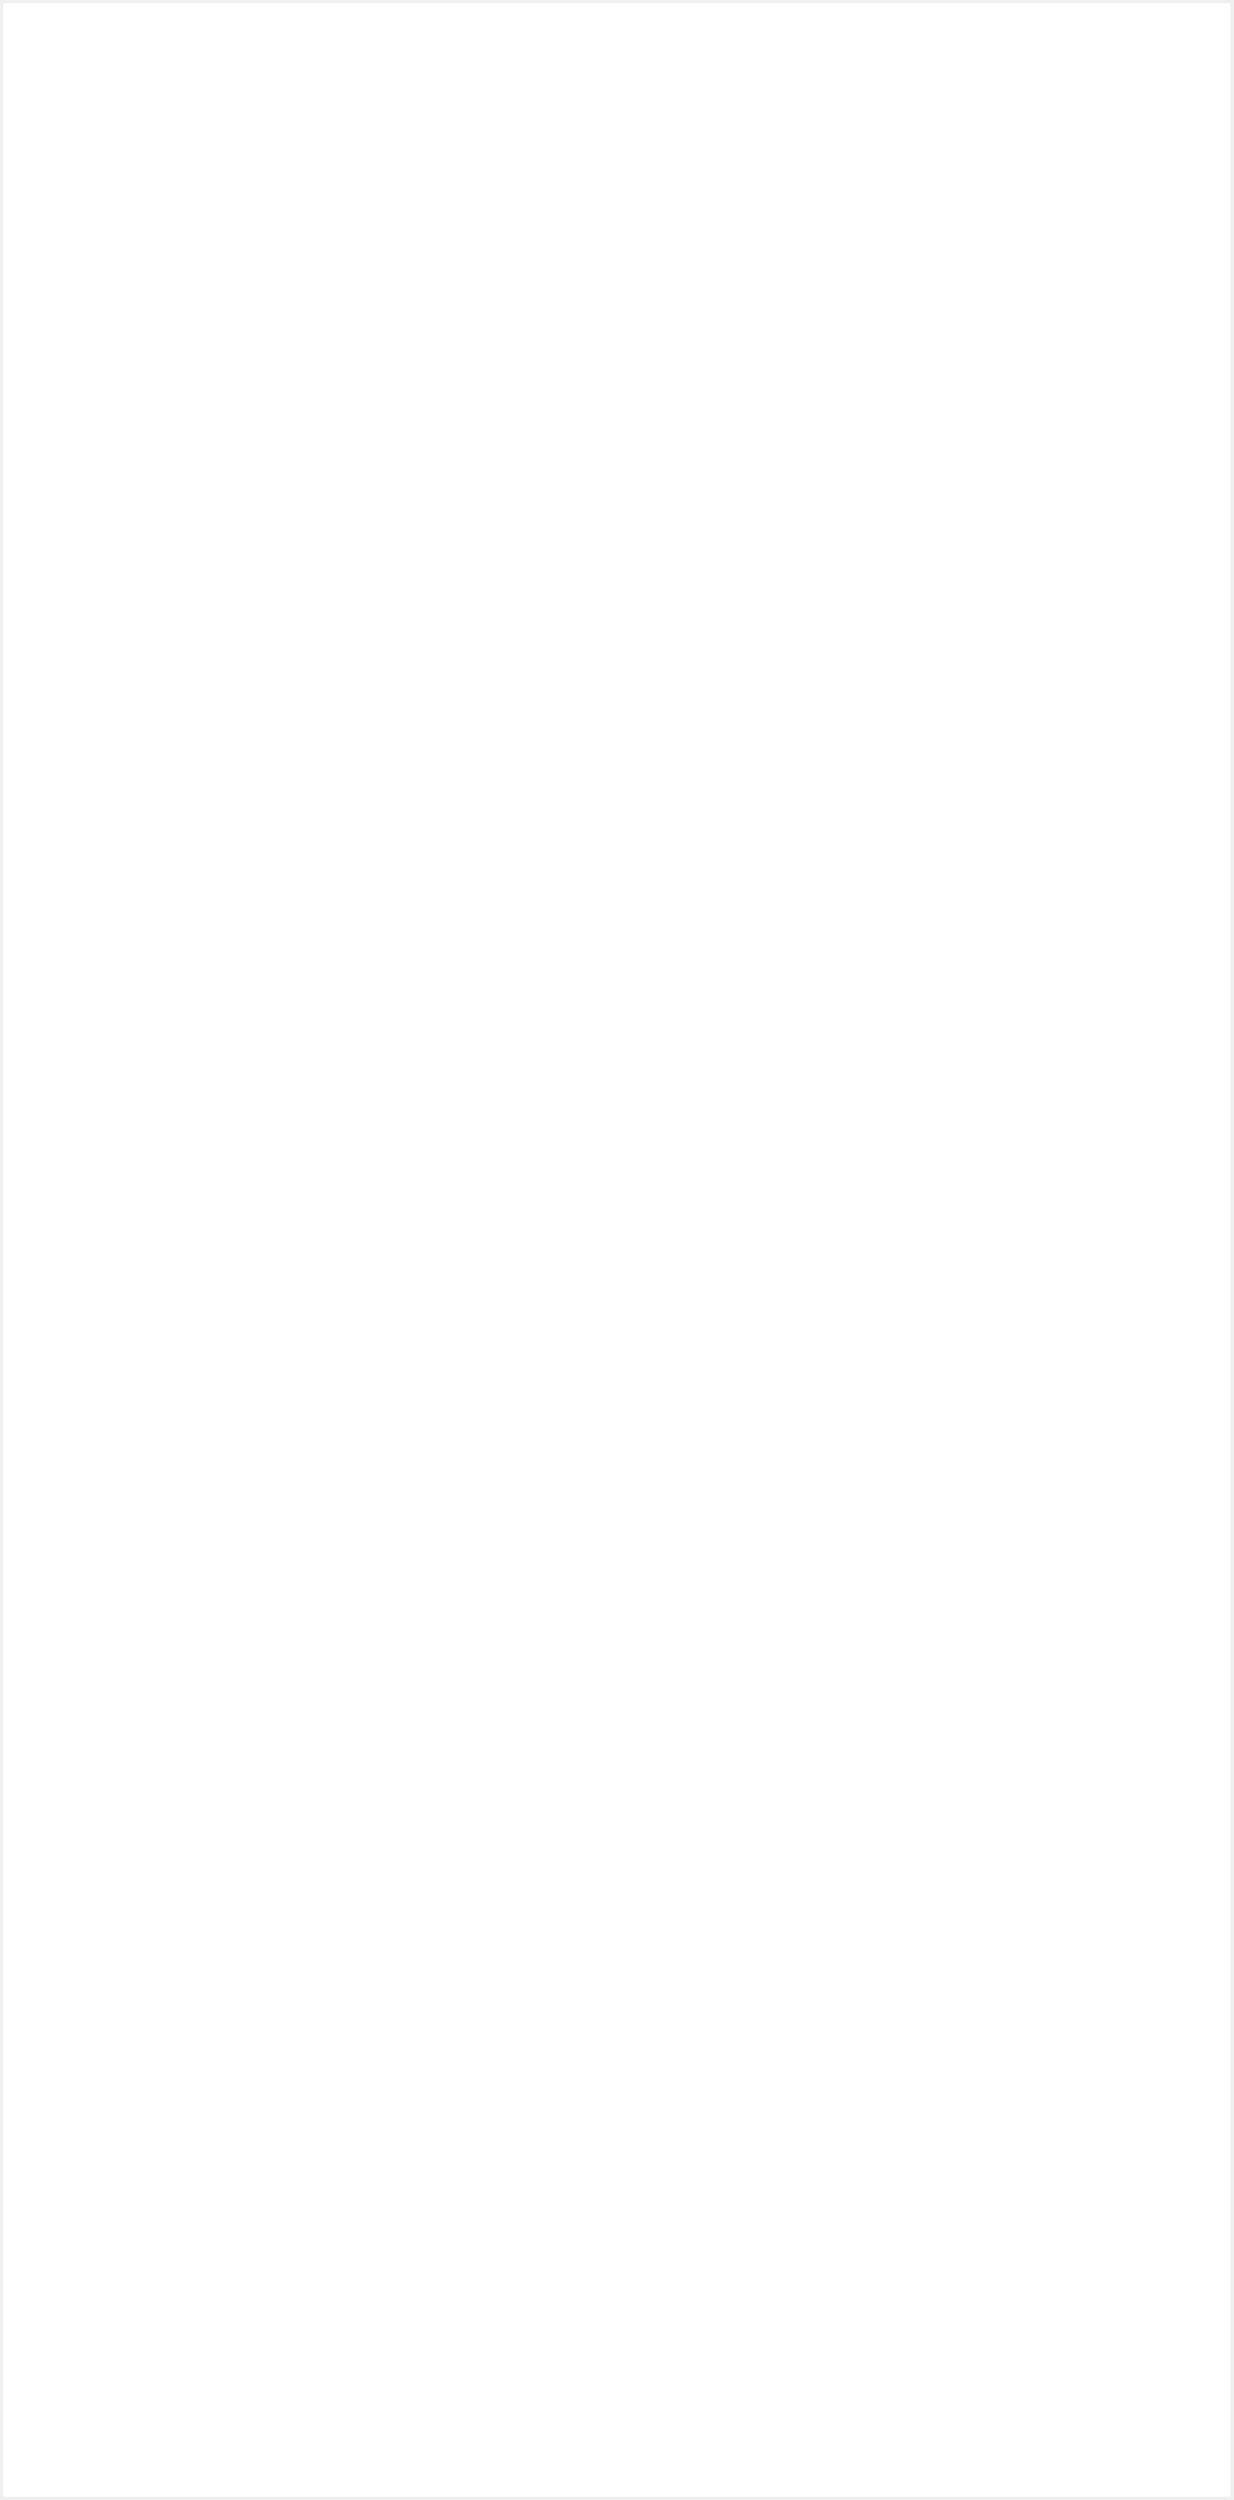
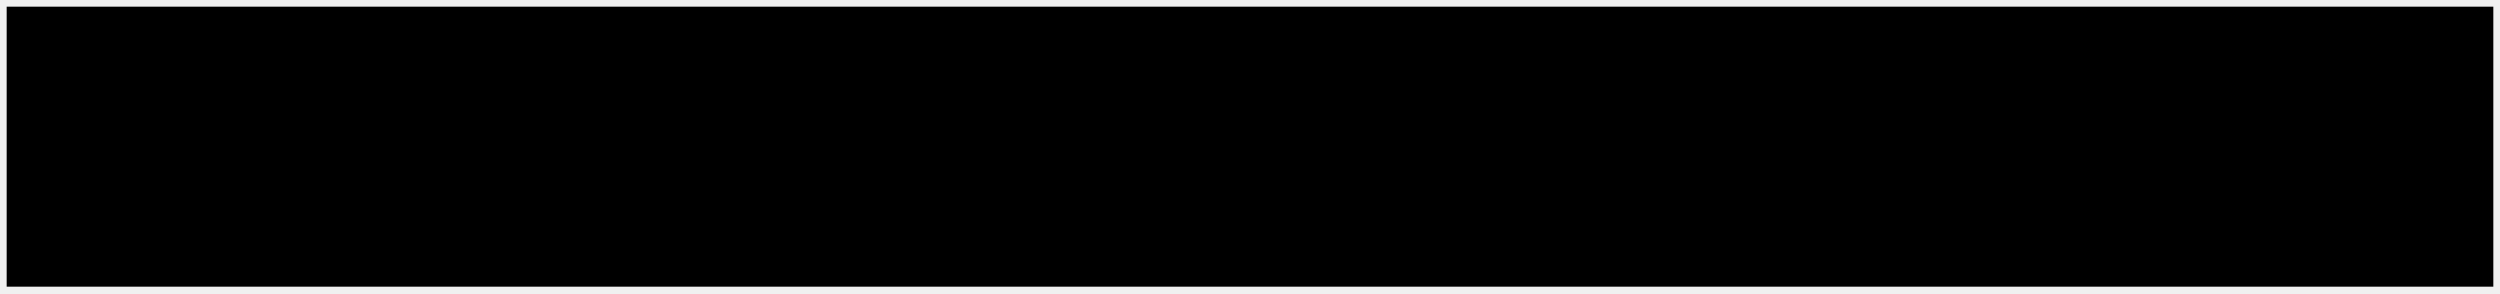
- <svg xmlns="http://www.w3.org/2000/svg" version="1.1" width="375px" height="760px">
-   <g transform="matrix(1 0 0 1 0 -31 )">
-     <path d="M 1 32  L 374 32  L 374 790  L 1 790  L 1 32  Z " fill-rule="nonzero" fill="#ffffff" stroke="none" />
+ <svg xmlns="http://www.w3.org/2000/svg" version="1.1" width="375px" height="44px">
+   <g transform="matrix(1 0 0 1 0 -92 )">
+     <path d="M 1 93  L 374 93  L 374 135  L 1 135  L 1 93  Z " fill-rule="nonzero" fill="#000000" stroke="none" />
  </g>
</svg>
